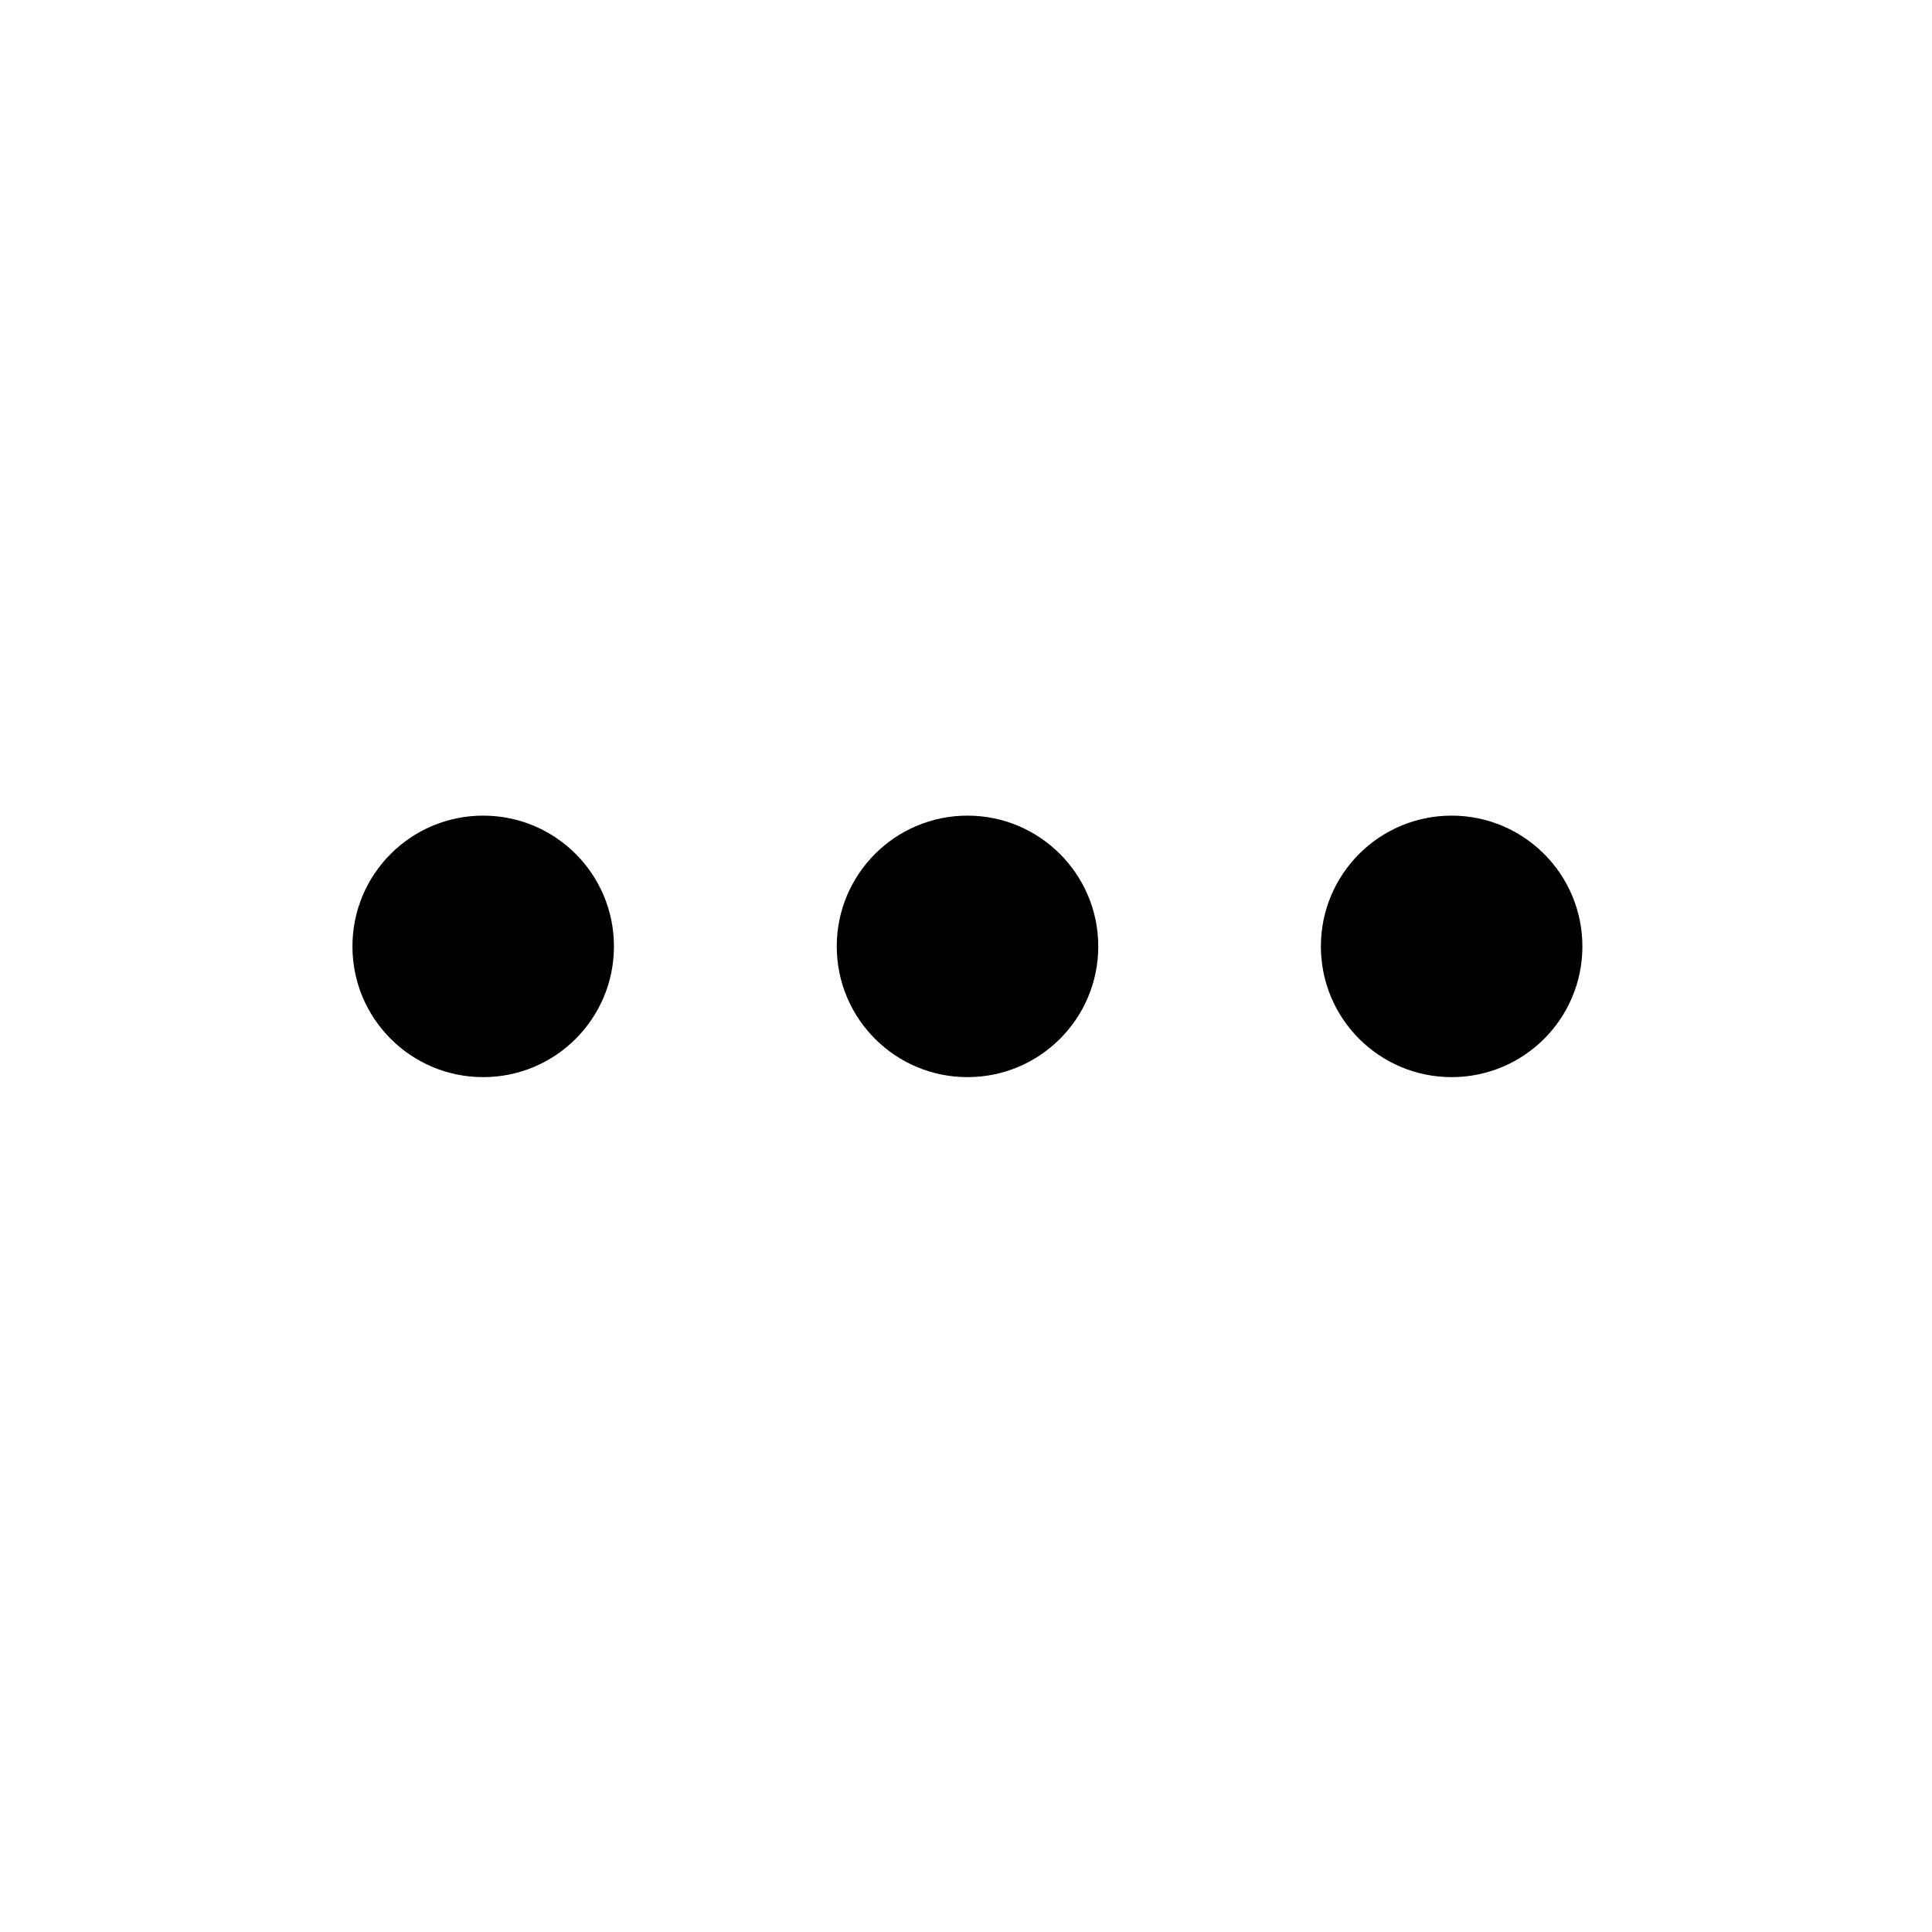
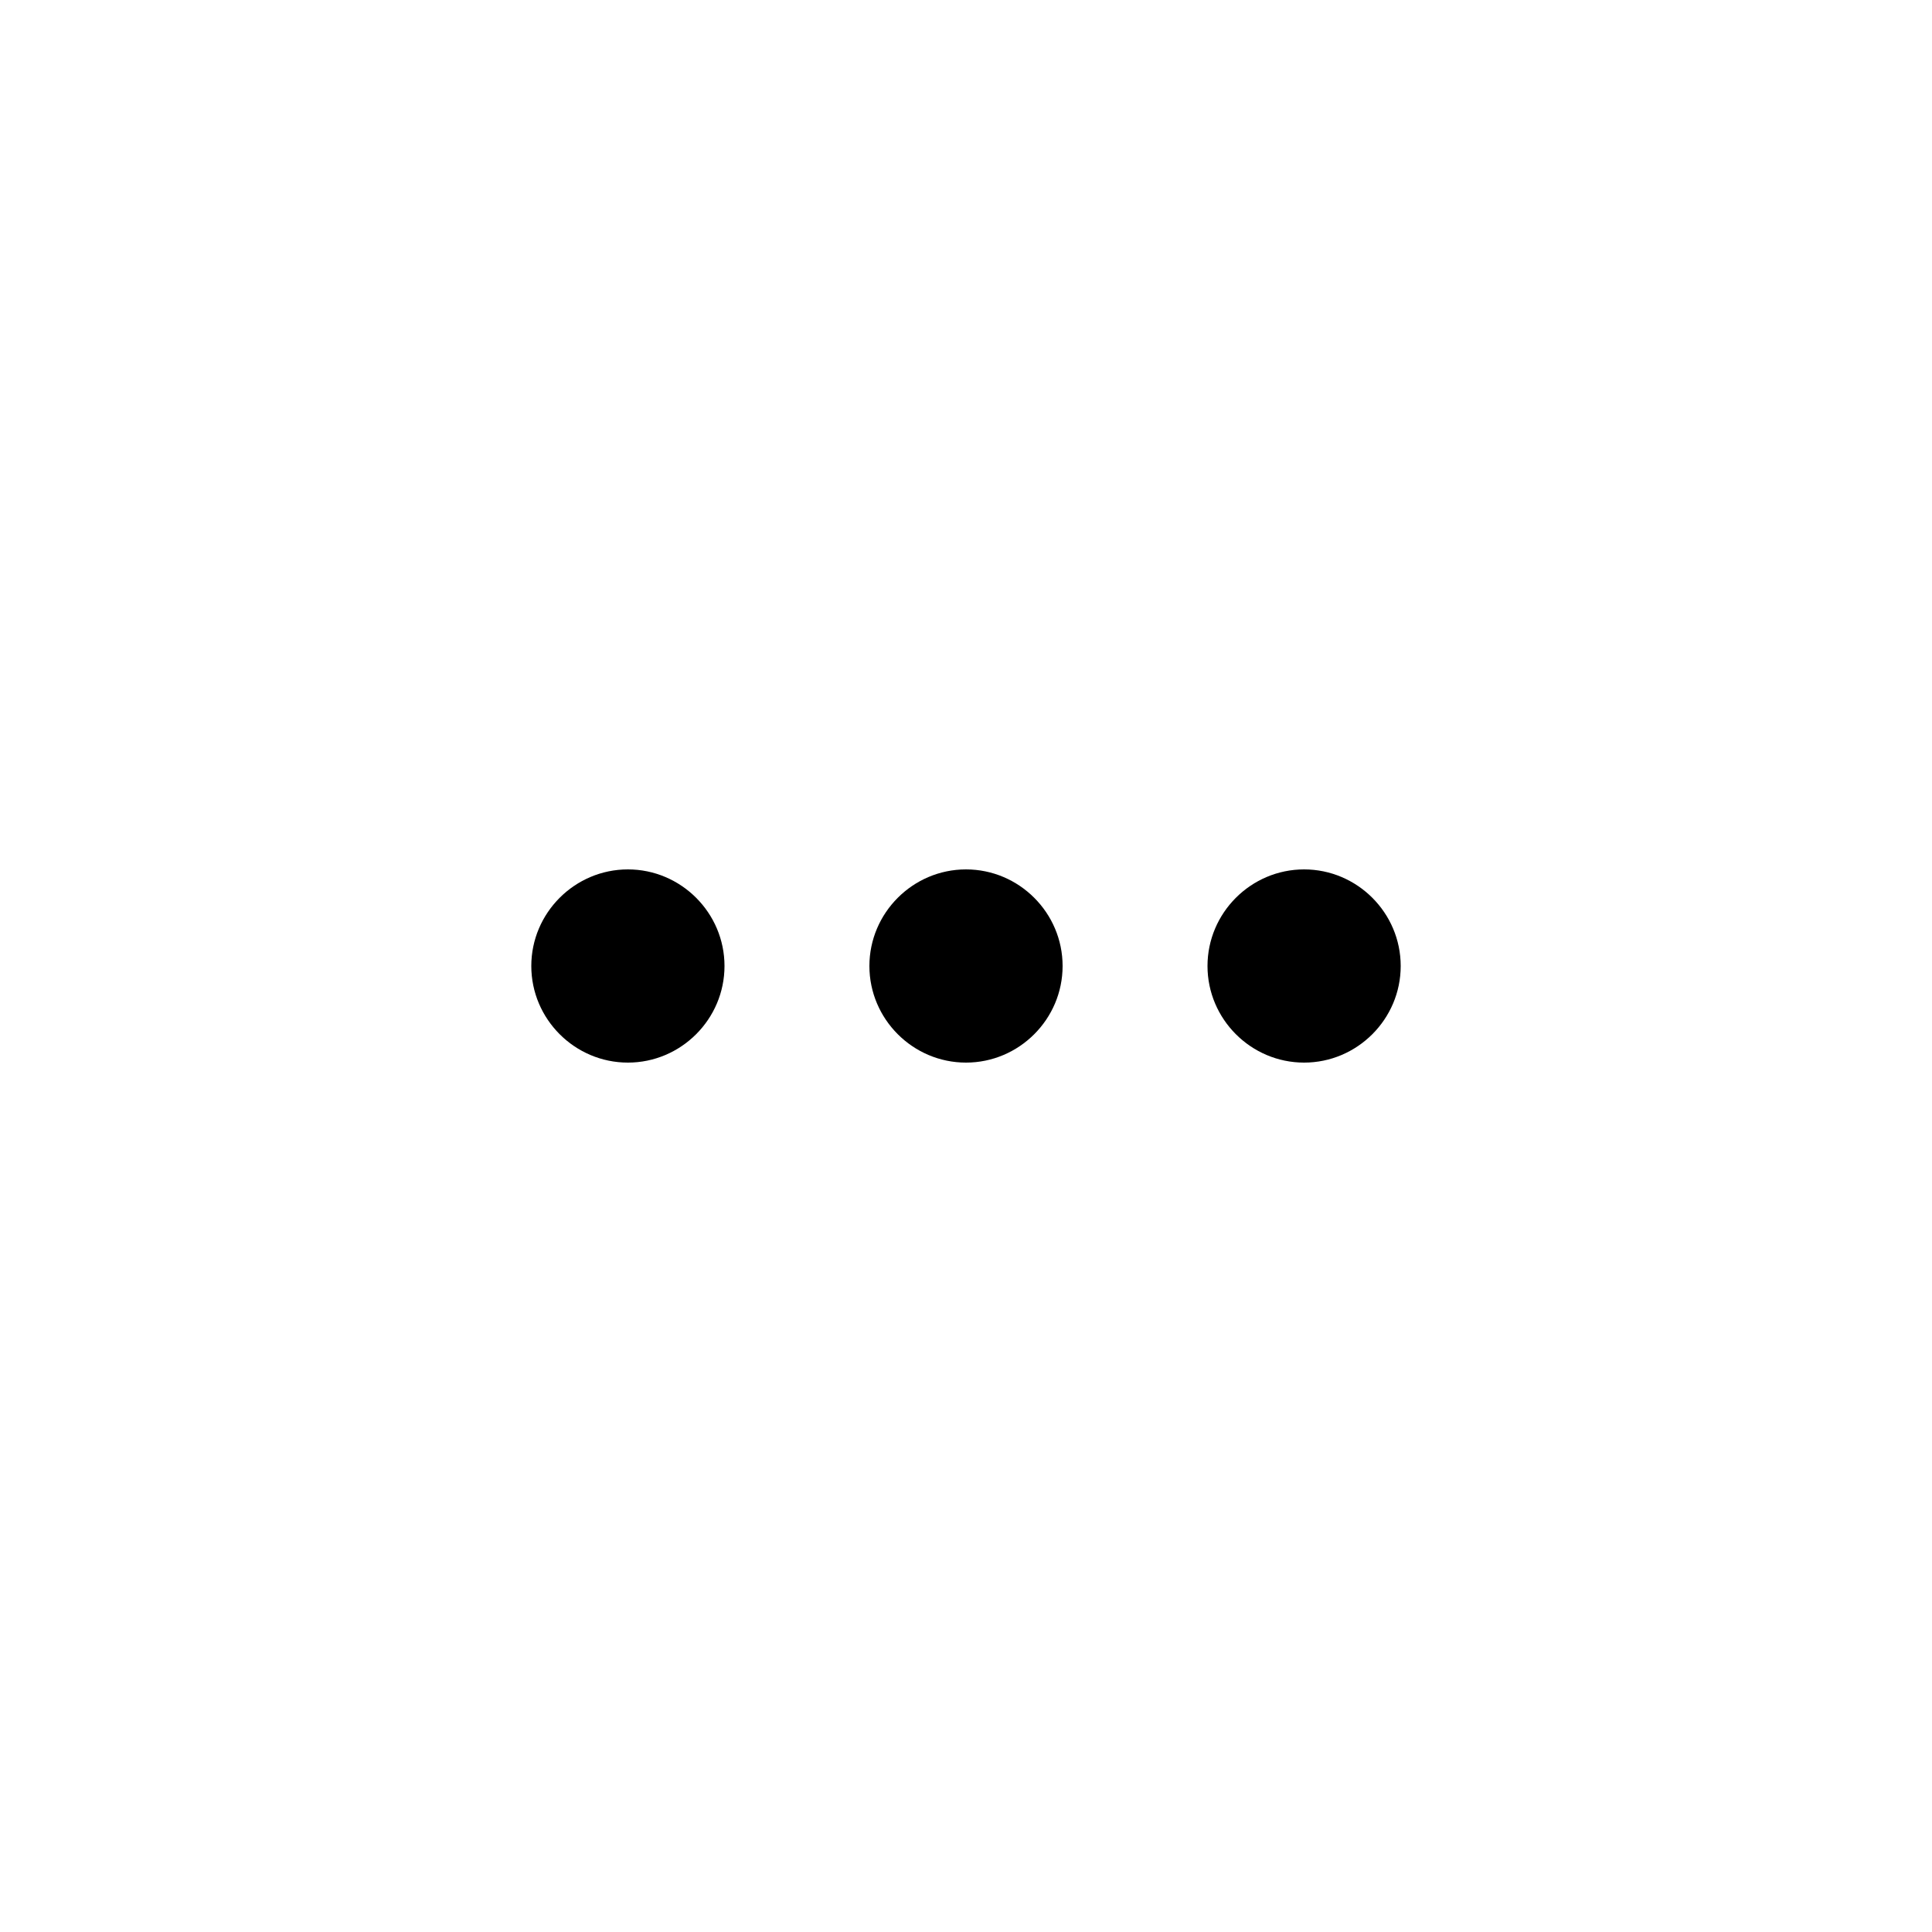
- <svg xmlns="http://www.w3.org/2000/svg" width="1024" height="1024" viewBox="0 0 1024 1024">
-   <g fill-rule="evenodd" clip-rule="evenodd">
-     <path d="M325.4 501.6c0 38.3-31 69.3-69.3 69.3s-69.3-31-69.3-69.3 31-69.3 69.3-69.3 69.3 31 69.3 69.3M582.1 501.6c0 38.3-31 69.3-69.3 69.3s-69.3-31-69.3-69.3 31-69.3 69.3-69.3c38.2 0 69.3 31 69.3 69.3M838.7 501.6c0 38.3-31 69.3-69.3 69.3s-69.3-31-69.3-69.3 31-69.3 69.3-69.3c38.2 0 69.3 31 69.3 69.3" />
-   </g>
+ <svg xmlns="http://www.w3.org/2000/svg" version="1.1" id="UPDATED_SQUARE_compound" x="0px" y="0px" viewBox="0 0 40 40" style="enable-background:new 0 0 40 40;" xml:space="preserve">
+   <style type="text/css">
+ 	.st0{fill-rule:evenodd;clip-rule:evenodd;}
+ </style>
+   <path id="More" class="st0" d="M15,20c0,1.1-0.9,2-2,2s-2-0.9-2-2s0.9-2,2-2S15,18.9,15,20z M20,18c-1.1,0-2,0.9-2,2s0.9,2,2,2  s2-0.9,2-2S21.1,18,20,18z M27,18c-1.1,0-2,0.9-2,2s0.9,2,2,2s2-0.9,2-2S28.1,18,27,18z" />
</svg>
